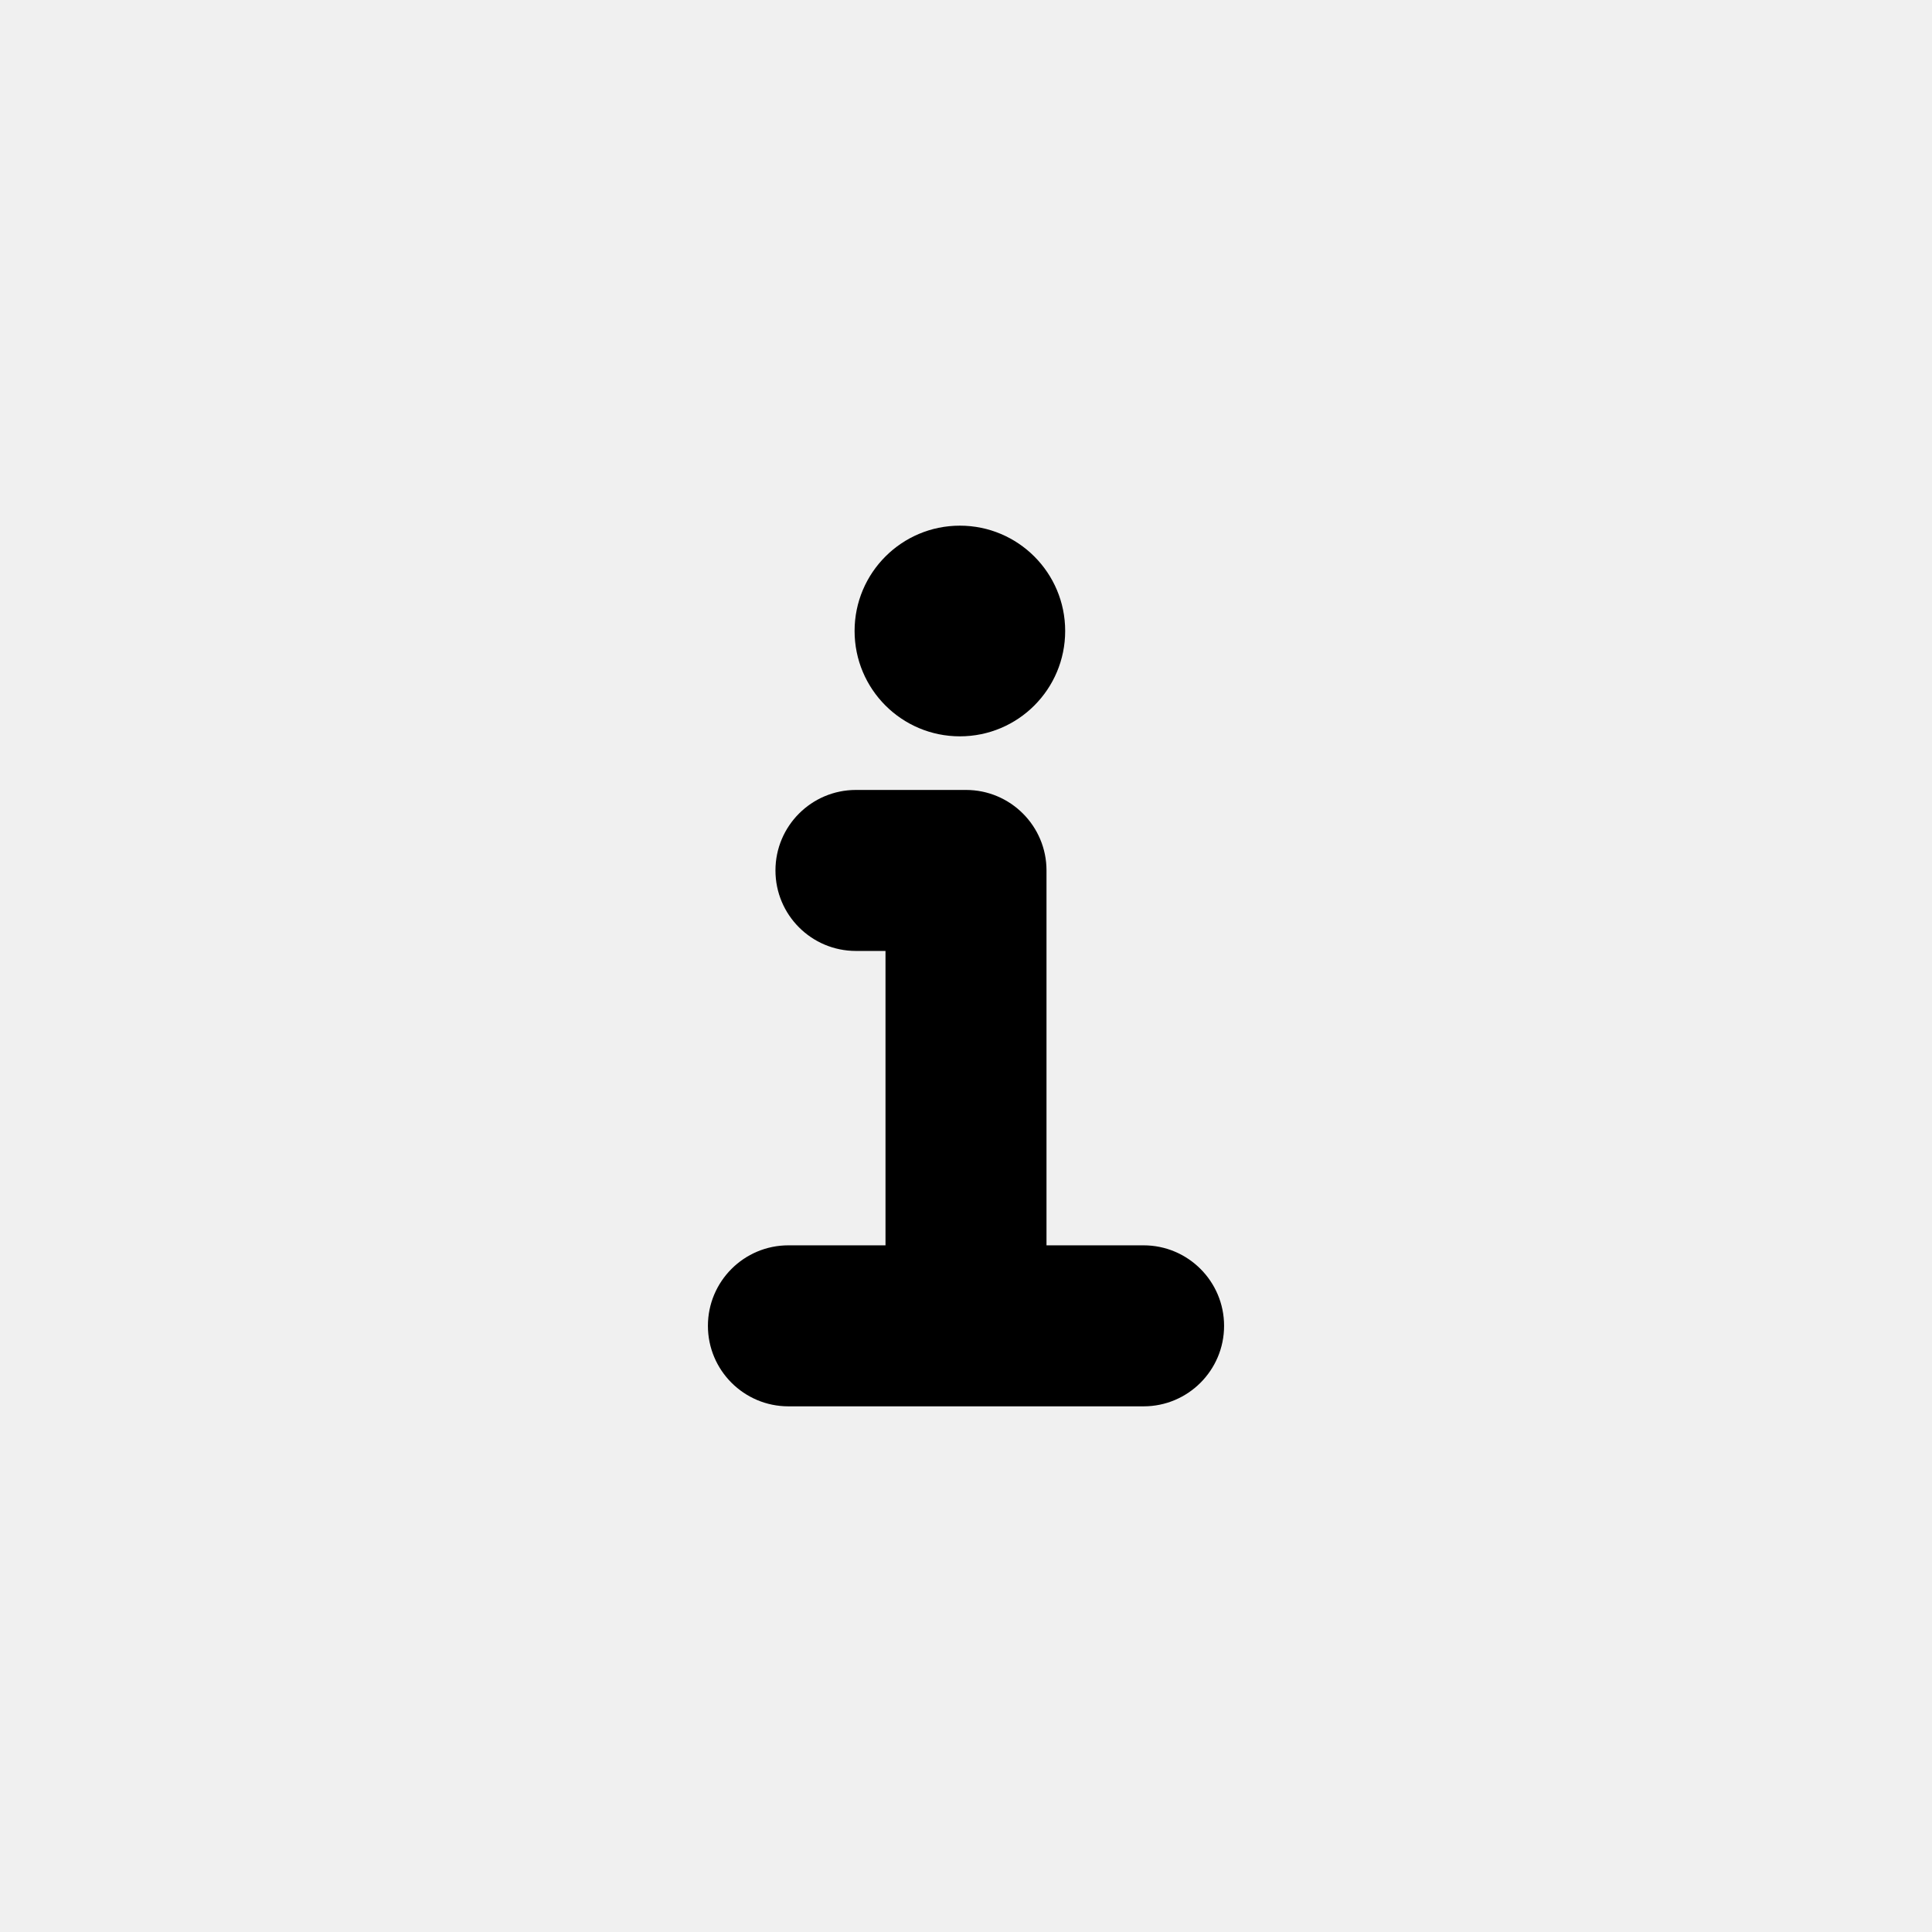
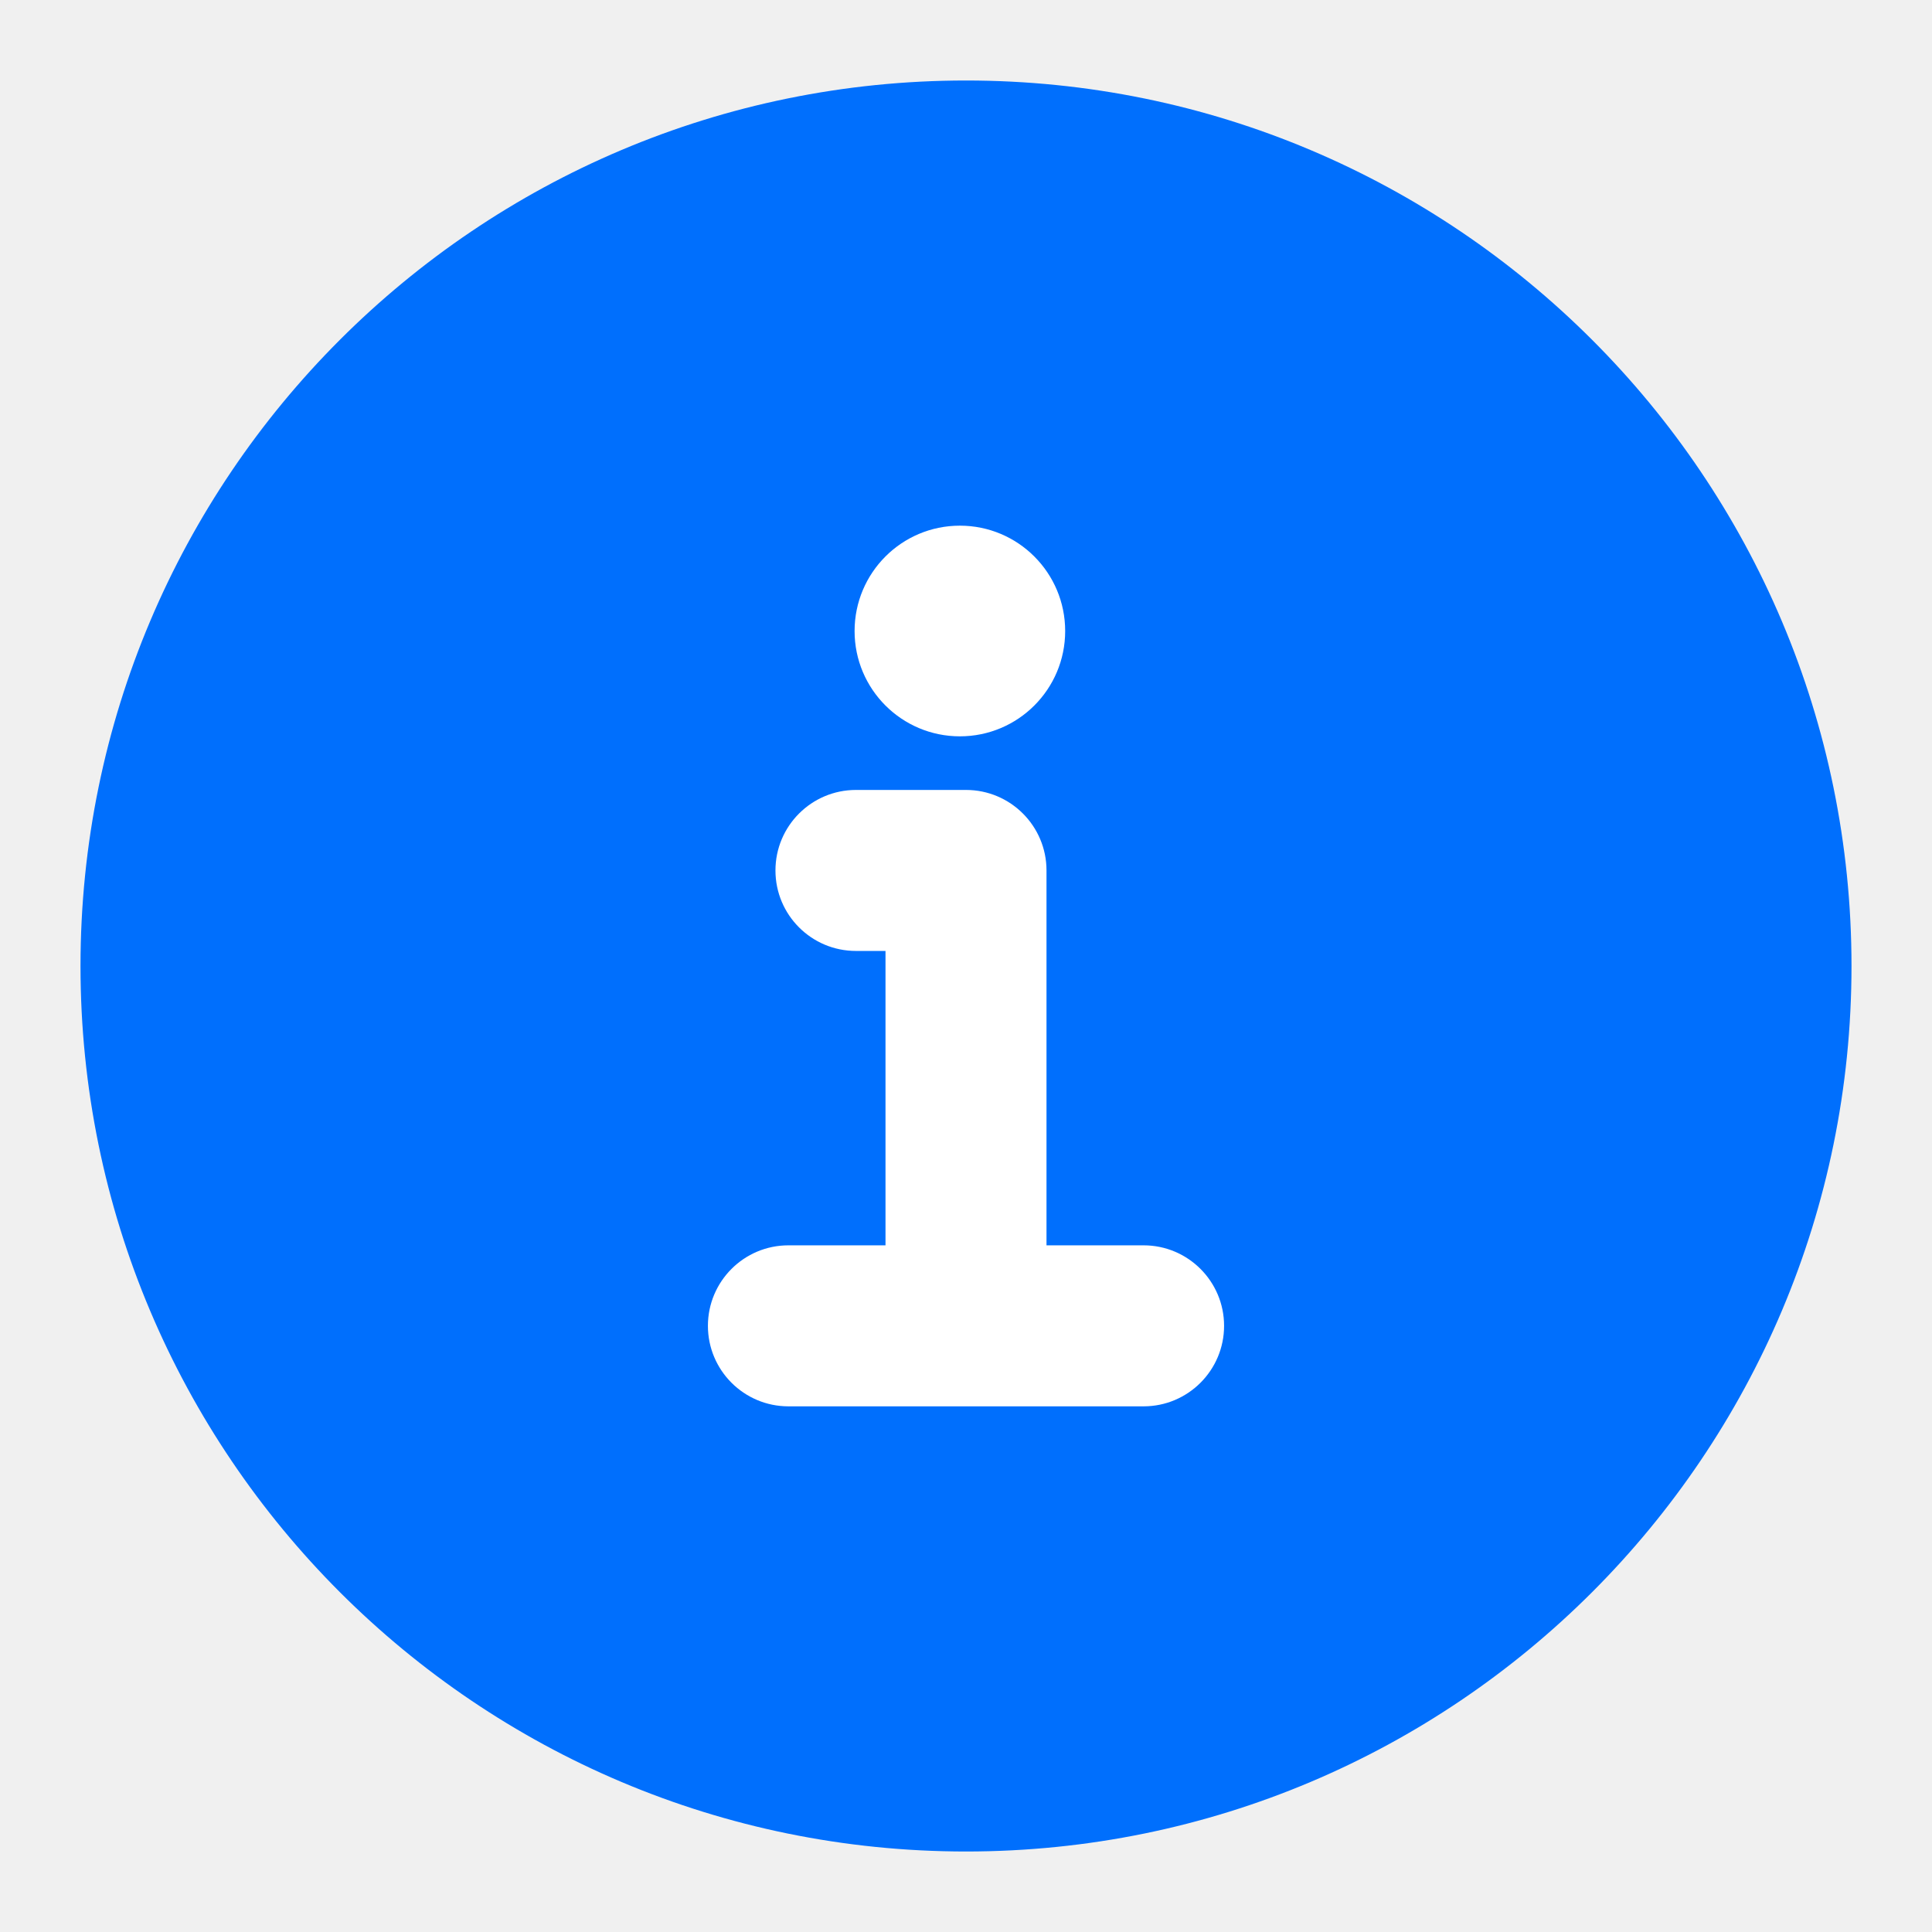
<svg xmlns="http://www.w3.org/2000/svg" width="24" height="24" viewBox="0 0 24 24" fill="none">
-   <path fill-rule="evenodd" clip-rule="evenodd" d="M9.633 10.813C9.633 10.261 10.081 9.813 10.633 9.813H12C12.552 9.813 13 10.261 13 10.813V15.47H14.206C14.758 15.47 15.206 15.918 15.206 16.47C15.206 17.022 14.758 17.47 14.206 17.47H9.794C9.242 17.47 8.794 17.022 8.794 16.47C8.794 15.918 9.242 15.47 9.794 15.47H11V11.813H10.633C10.081 11.813 9.633 11.366 9.633 10.813Z" fill="currentColor" />
-   <path d="M13.232 7.838C13.232 8.561 12.647 9.147 11.924 9.147C11.201 9.147 10.616 8.561 10.616 7.838C10.616 7.116 11.201 6.53 11.924 6.53C12.647 6.53 13.232 7.116 13.232 7.838Z" fill="currentColor" />
+   <mask id="mask0_190_1962" style="mask-type:alpha" maskUnits="userSpaceOnUse" x="1" y="1" width="22" height="22">
+     <circle cx="12" cy="12" r="11" fill="#D9D9D9" />
+   </mask>
+   <g mask="url(#mask0_190_1962)">
+     <rect width="24" height="24" fill="#006FFD" />
+   </g>
+   <path fill-rule="evenodd" clip-rule="evenodd" d="M9.633 10.813C9.633 10.261 10.081 9.813 10.633 9.813H12C12.552 9.813 13 10.261 13 10.813V15.47H14.206C14.758 15.47 15.206 15.918 15.206 16.47C15.206 17.022 14.758 17.47 14.206 17.47H9.794C9.242 17.47 8.794 17.022 8.794 16.47C8.794 15.918 9.242 15.47 9.794 15.47H11V11.813H10.633C10.081 11.813 9.633 11.366 9.633 10.813Z" fill="white" />
+   <path d="M13.232 7.839C13.232 8.561 12.647 9.147 11.924 9.147C11.201 9.147 10.616 8.561 10.616 7.839C10.616 7.116 11.201 6.53 11.924 6.53C12.647 6.53 13.232 7.116 13.232 7.839Z" fill="white" />
</svg>
